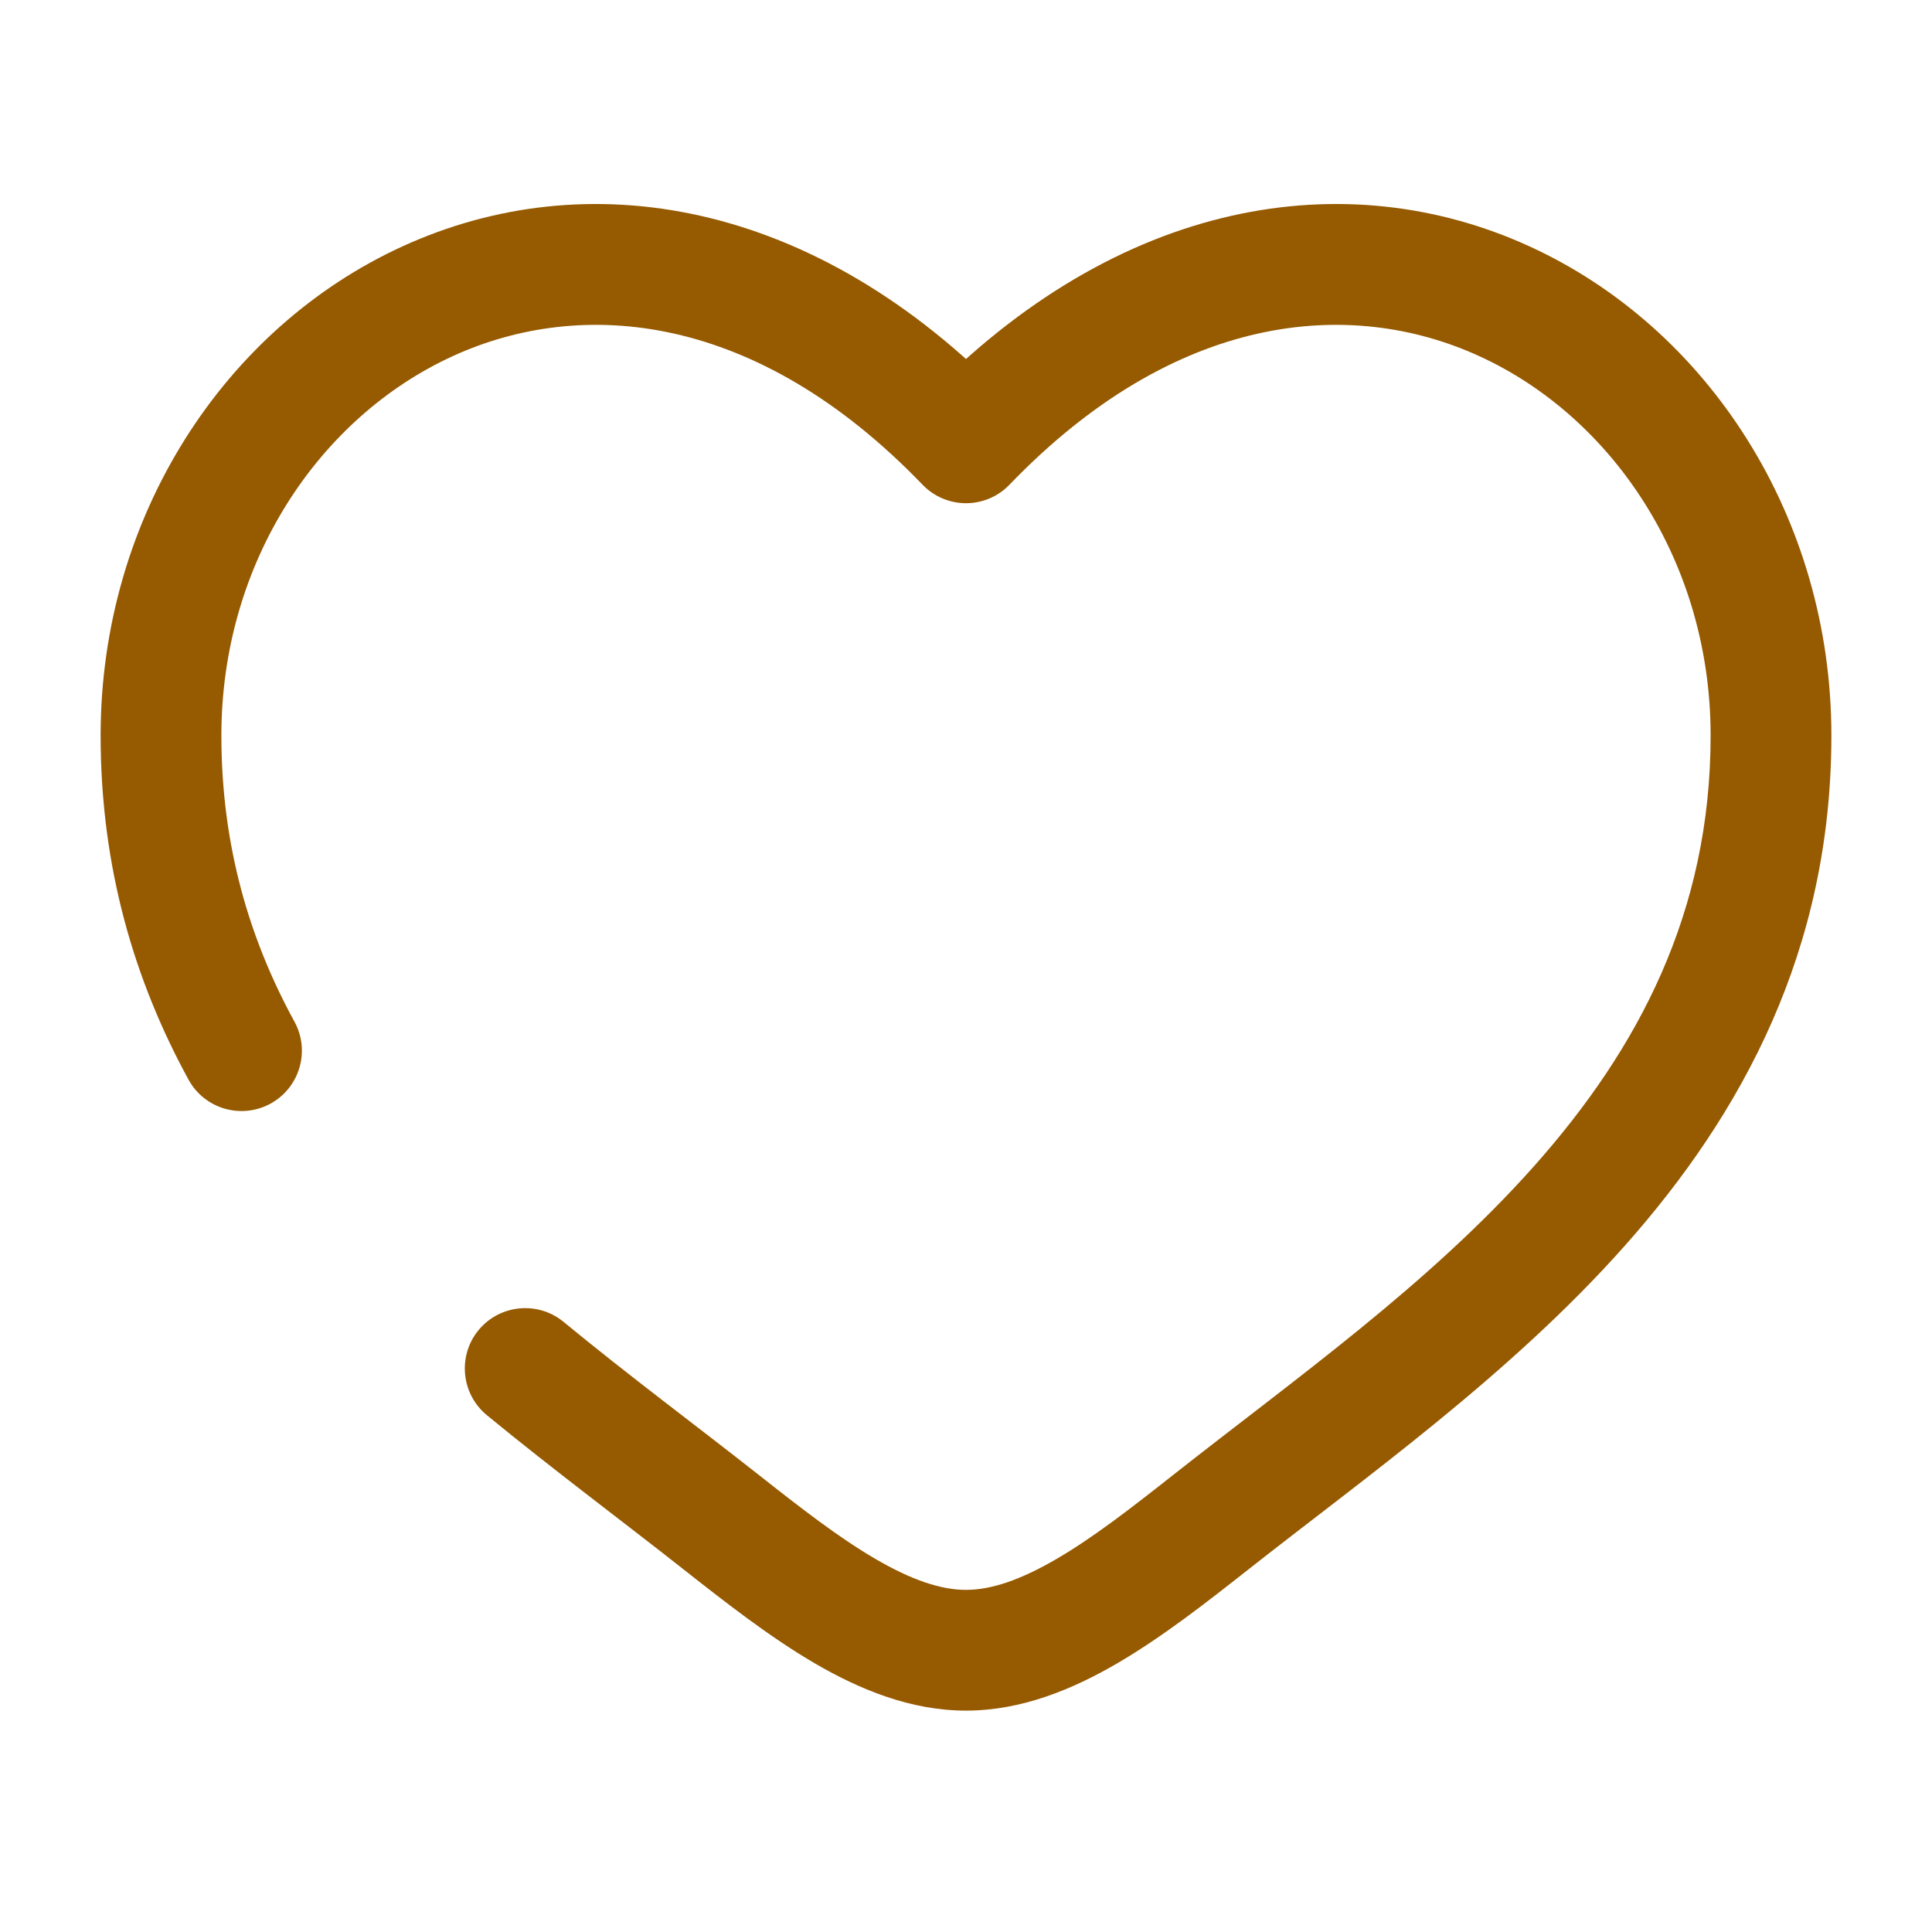
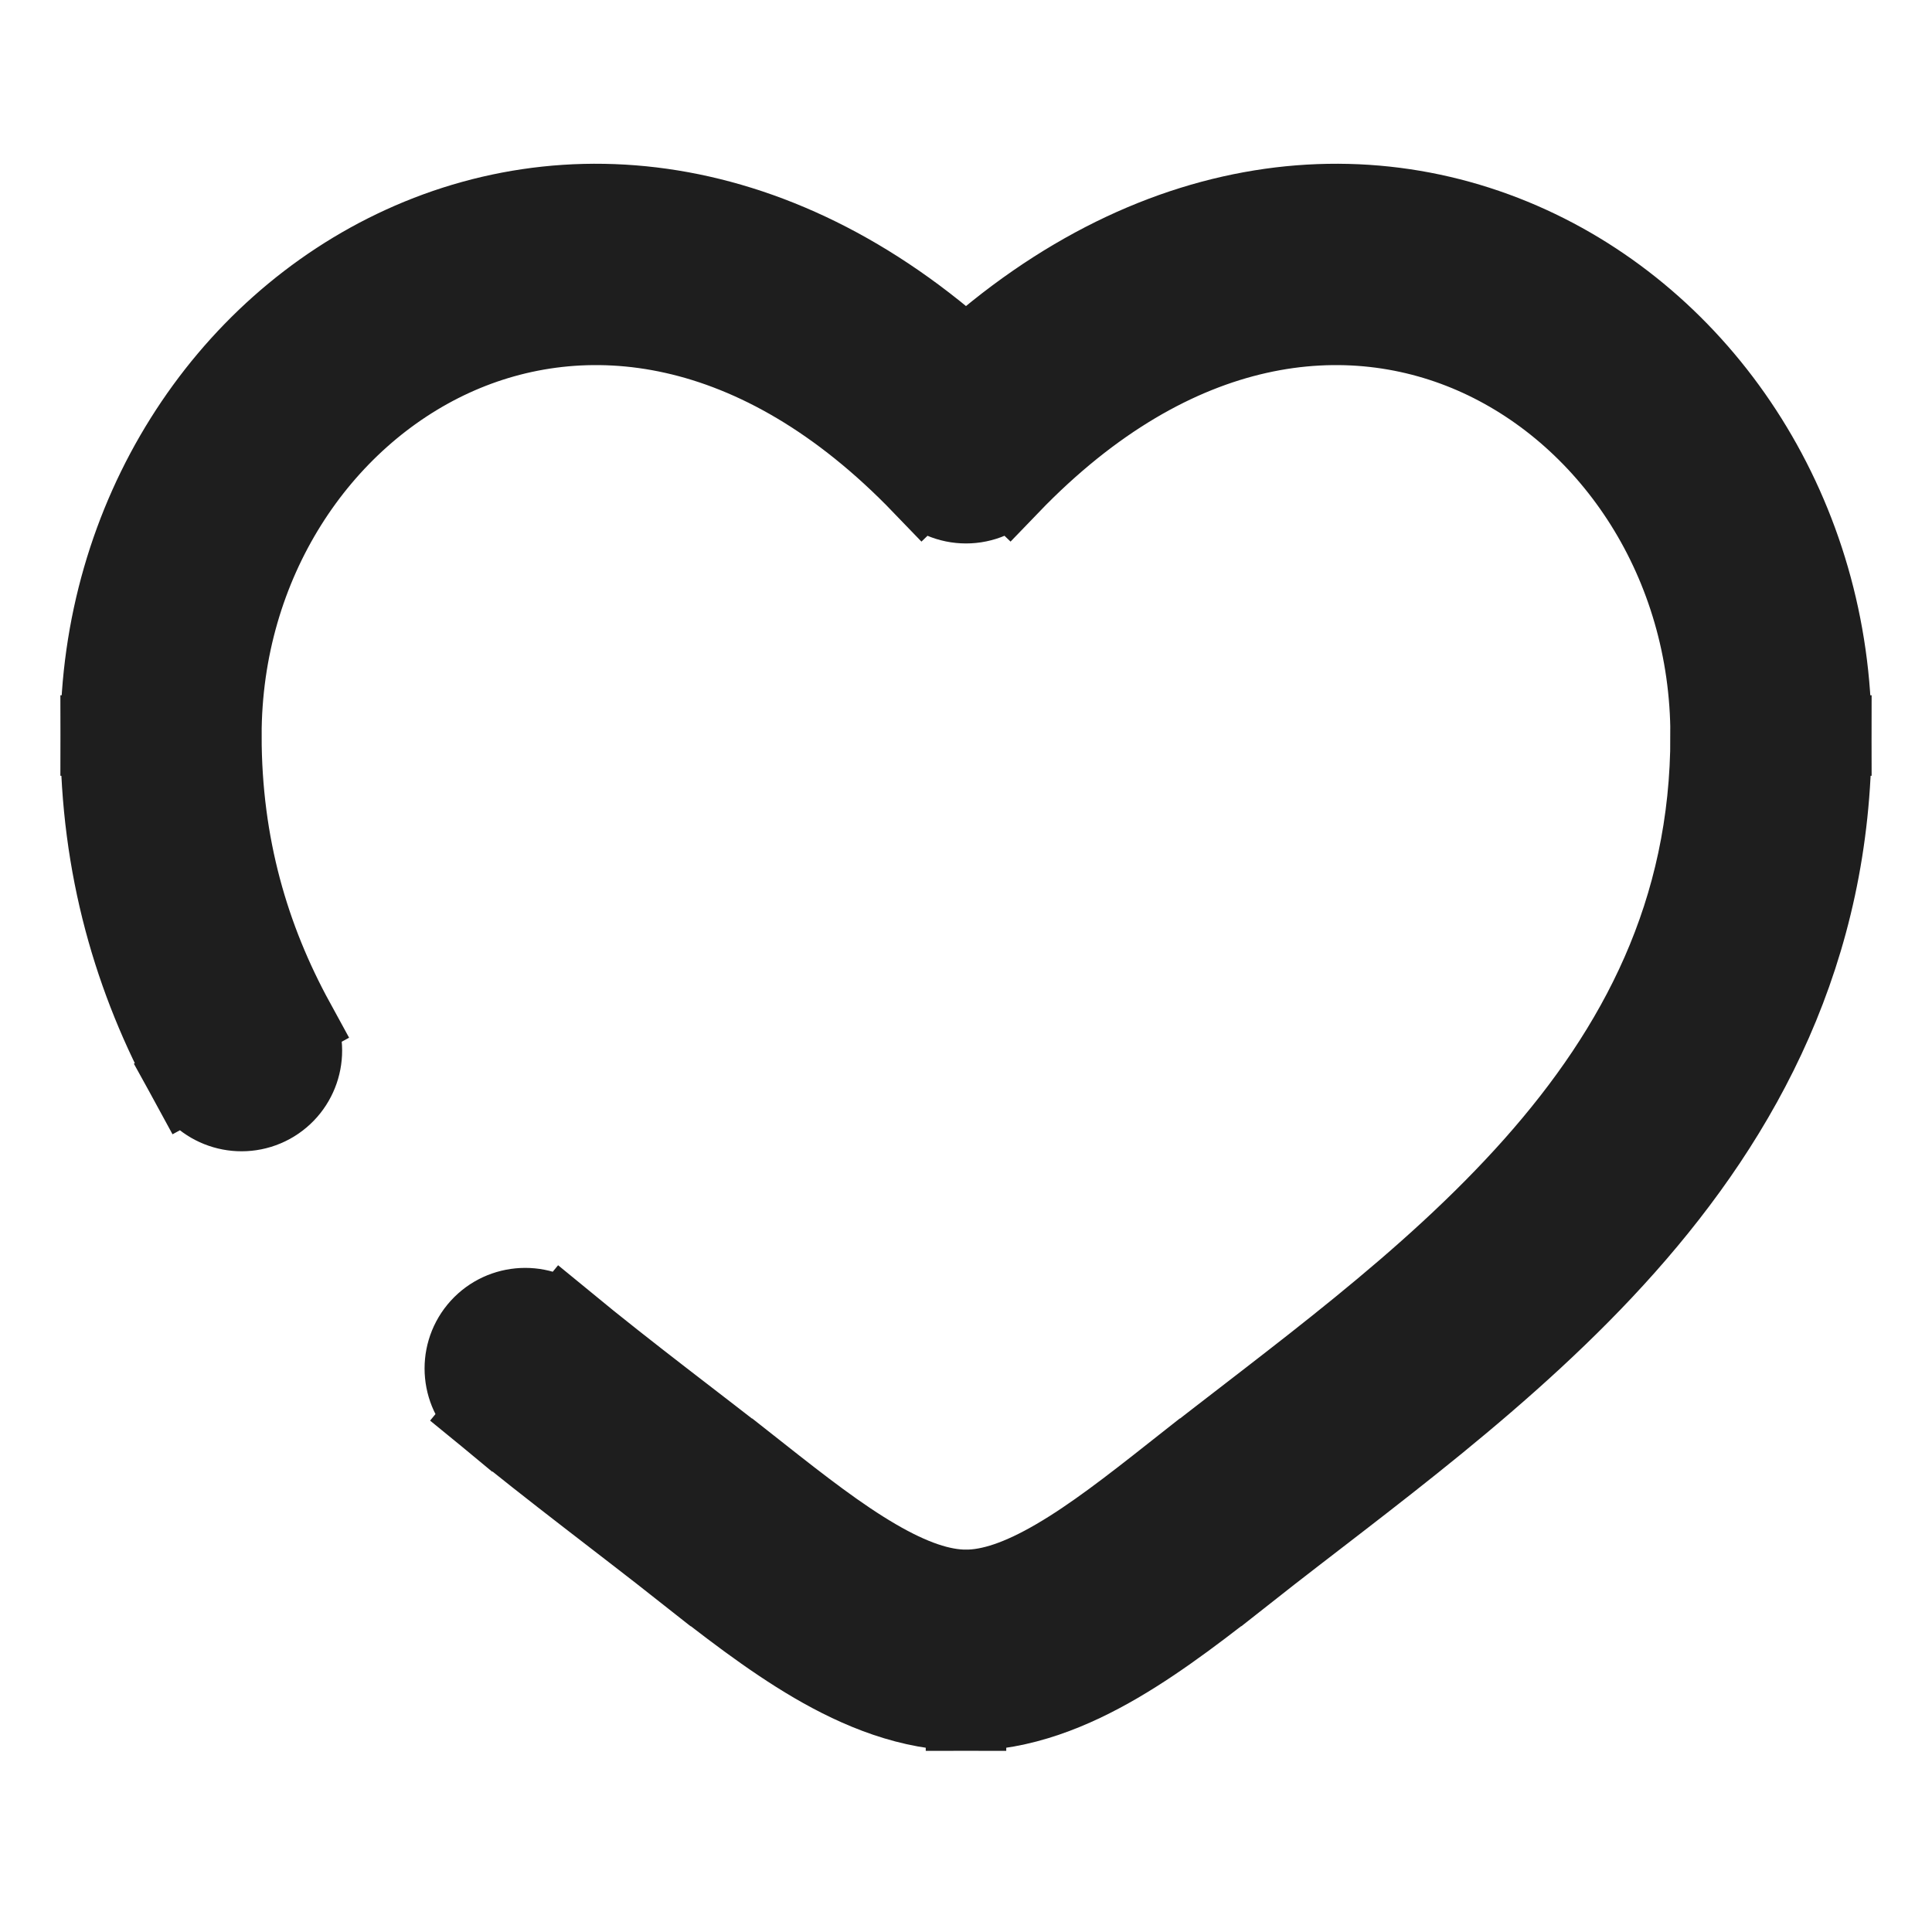
- <svg xmlns="http://www.w3.org/2000/svg" width="800px" height="800px" viewBox="0 0 24 24" fill="none">
+ <svg xmlns="http://www.w3.org/2000/svg" width="800px" height="800px" viewBox="0 0 24 24" fill="none" stroke="#1e1e1e">
  <g id="SVGRepo_bgCarrier" stroke-width="0" />
  <g id="SVGRepo_tracerCarrier" stroke-linecap="round" stroke-linejoin="round" />
  <g id="SVGRepo_iconCarrier">
-     <path d="M8.962 18.911L9.426 18.322L8.962 18.911ZM12 5.501L11.46 6.021C11.601 6.168 11.796 6.251 12 6.251C12.204 6.251 12.399 6.168 12.54 6.021L12 5.501ZM15.038 18.911L15.503 19.5L15.038 18.911ZM7.001 16.421C6.681 16.158 6.208 16.204 5.945 16.523C5.682 16.843 5.728 17.316 6.047 17.579L7.001 16.421ZM2.342 13.412C2.541 13.775 2.996 13.908 3.36 13.71C3.723 13.511 3.857 13.055 3.658 12.692L2.342 13.412ZM2.75 9.137C2.75 6.986 3.965 5.183 5.624 4.424C7.236 3.687 9.402 3.883 11.46 6.021L12.54 4.981C10.098 2.444 7.264 2.025 5.001 3.06C2.785 4.073 1.25 6.425 1.25 9.137H2.75ZM8.497 19.5C9.01 19.904 9.56 20.334 10.117 20.66C10.674 20.985 11.31 21.25 12 21.25V19.75C11.69 19.75 11.326 19.629 10.874 19.365C10.421 19.101 9.952 18.737 9.426 18.322L8.497 19.5ZM15.503 19.5C16.929 18.375 18.753 17.087 20.183 15.476C21.64 13.836 22.75 11.803 22.75 9.137H21.25C21.25 11.335 20.351 13.028 19.062 14.48C17.747 15.96 16.09 17.127 14.574 18.322L15.503 19.5ZM22.75 9.137C22.75 6.425 21.215 4.073 18.999 3.06C16.736 2.025 13.902 2.444 11.46 4.981L12.54 6.021C14.598 3.883 16.764 3.687 18.376 4.424C20.035 5.183 21.25 6.986 21.25 9.137H22.75ZM14.574 18.322C14.048 18.737 13.579 19.101 13.126 19.365C12.674 19.629 12.31 19.75 12 19.75V21.25C12.69 21.25 13.326 20.985 13.883 20.66C14.441 20.334 14.99 19.904 15.503 19.5L14.574 18.322ZM9.426 18.322C8.63 17.695 7.821 17.096 7.001 16.421L6.047 17.579C6.878 18.262 7.755 18.914 8.497 19.5L9.426 18.322ZM3.658 12.692C3.097 11.666 2.75 10.503 2.75 9.137H1.25C1.25 10.775 1.67 12.183 2.342 13.412L3.658 12.692Z" fill="#965A00" />
+     <path d="M8.962 18.911L9.426 18.322L8.962 18.911ZM12 5.501L11.46 6.021C11.601 6.168 11.796 6.251 12 6.251C12.204 6.251 12.399 6.168 12.54 6.021L12 5.501ZM15.038 18.911L15.503 19.5L15.038 18.911ZM7.001 16.421C6.681 16.158 6.208 16.204 5.945 16.523C5.682 16.843 5.728 17.316 6.047 17.579L7.001 16.421ZM2.342 13.412C2.541 13.775 2.996 13.908 3.36 13.71C3.723 13.511 3.857 13.055 3.658 12.692L2.342 13.412ZM2.75 9.137C2.75 6.986 3.965 5.183 5.624 4.424C7.236 3.687 9.402 3.883 11.46 6.021L12.54 4.981C10.098 2.444 7.264 2.025 5.001 3.06C2.785 4.073 1.25 6.425 1.25 9.137H2.75ZM8.497 19.5C9.01 19.904 9.56 20.334 10.117 20.66C10.674 20.985 11.31 21.25 12 21.25V19.75C11.69 19.75 11.326 19.629 10.874 19.365C10.421 19.101 9.952 18.737 9.426 18.322L8.497 19.5ZM15.503 19.5C16.929 18.375 18.753 17.087 20.183 15.476C21.64 13.836 22.75 11.803 22.75 9.137H21.25C21.25 11.335 20.351 13.028 19.062 14.48C17.747 15.96 16.09 17.127 14.574 18.322L15.503 19.5ZM22.75 9.137C22.75 6.425 21.215 4.073 18.999 3.06C16.736 2.025 13.902 2.444 11.46 4.981L12.54 6.021C14.598 3.883 16.764 3.687 18.376 4.424C20.035 5.183 21.25 6.986 21.25 9.137H22.75ZM14.574 18.322C14.048 18.737 13.579 19.101 13.126 19.365C12.674 19.629 12.31 19.75 12 19.75V21.25C12.69 21.25 13.326 20.985 13.883 20.66C14.441 20.334 14.99 19.904 15.503 19.5L14.574 18.322ZM9.426 18.322C8.63 17.695 7.821 17.096 7.001 16.421L6.047 17.579C6.878 18.262 7.755 18.914 8.497 19.5L9.426 18.322ZM3.658 12.692C3.097 11.666 2.75 10.503 2.75 9.137H1.25C1.25 10.775 1.67 12.183 2.342 13.412L3.658 12.692Z" fill="#1e1e1e" />
  </g>
</svg>
